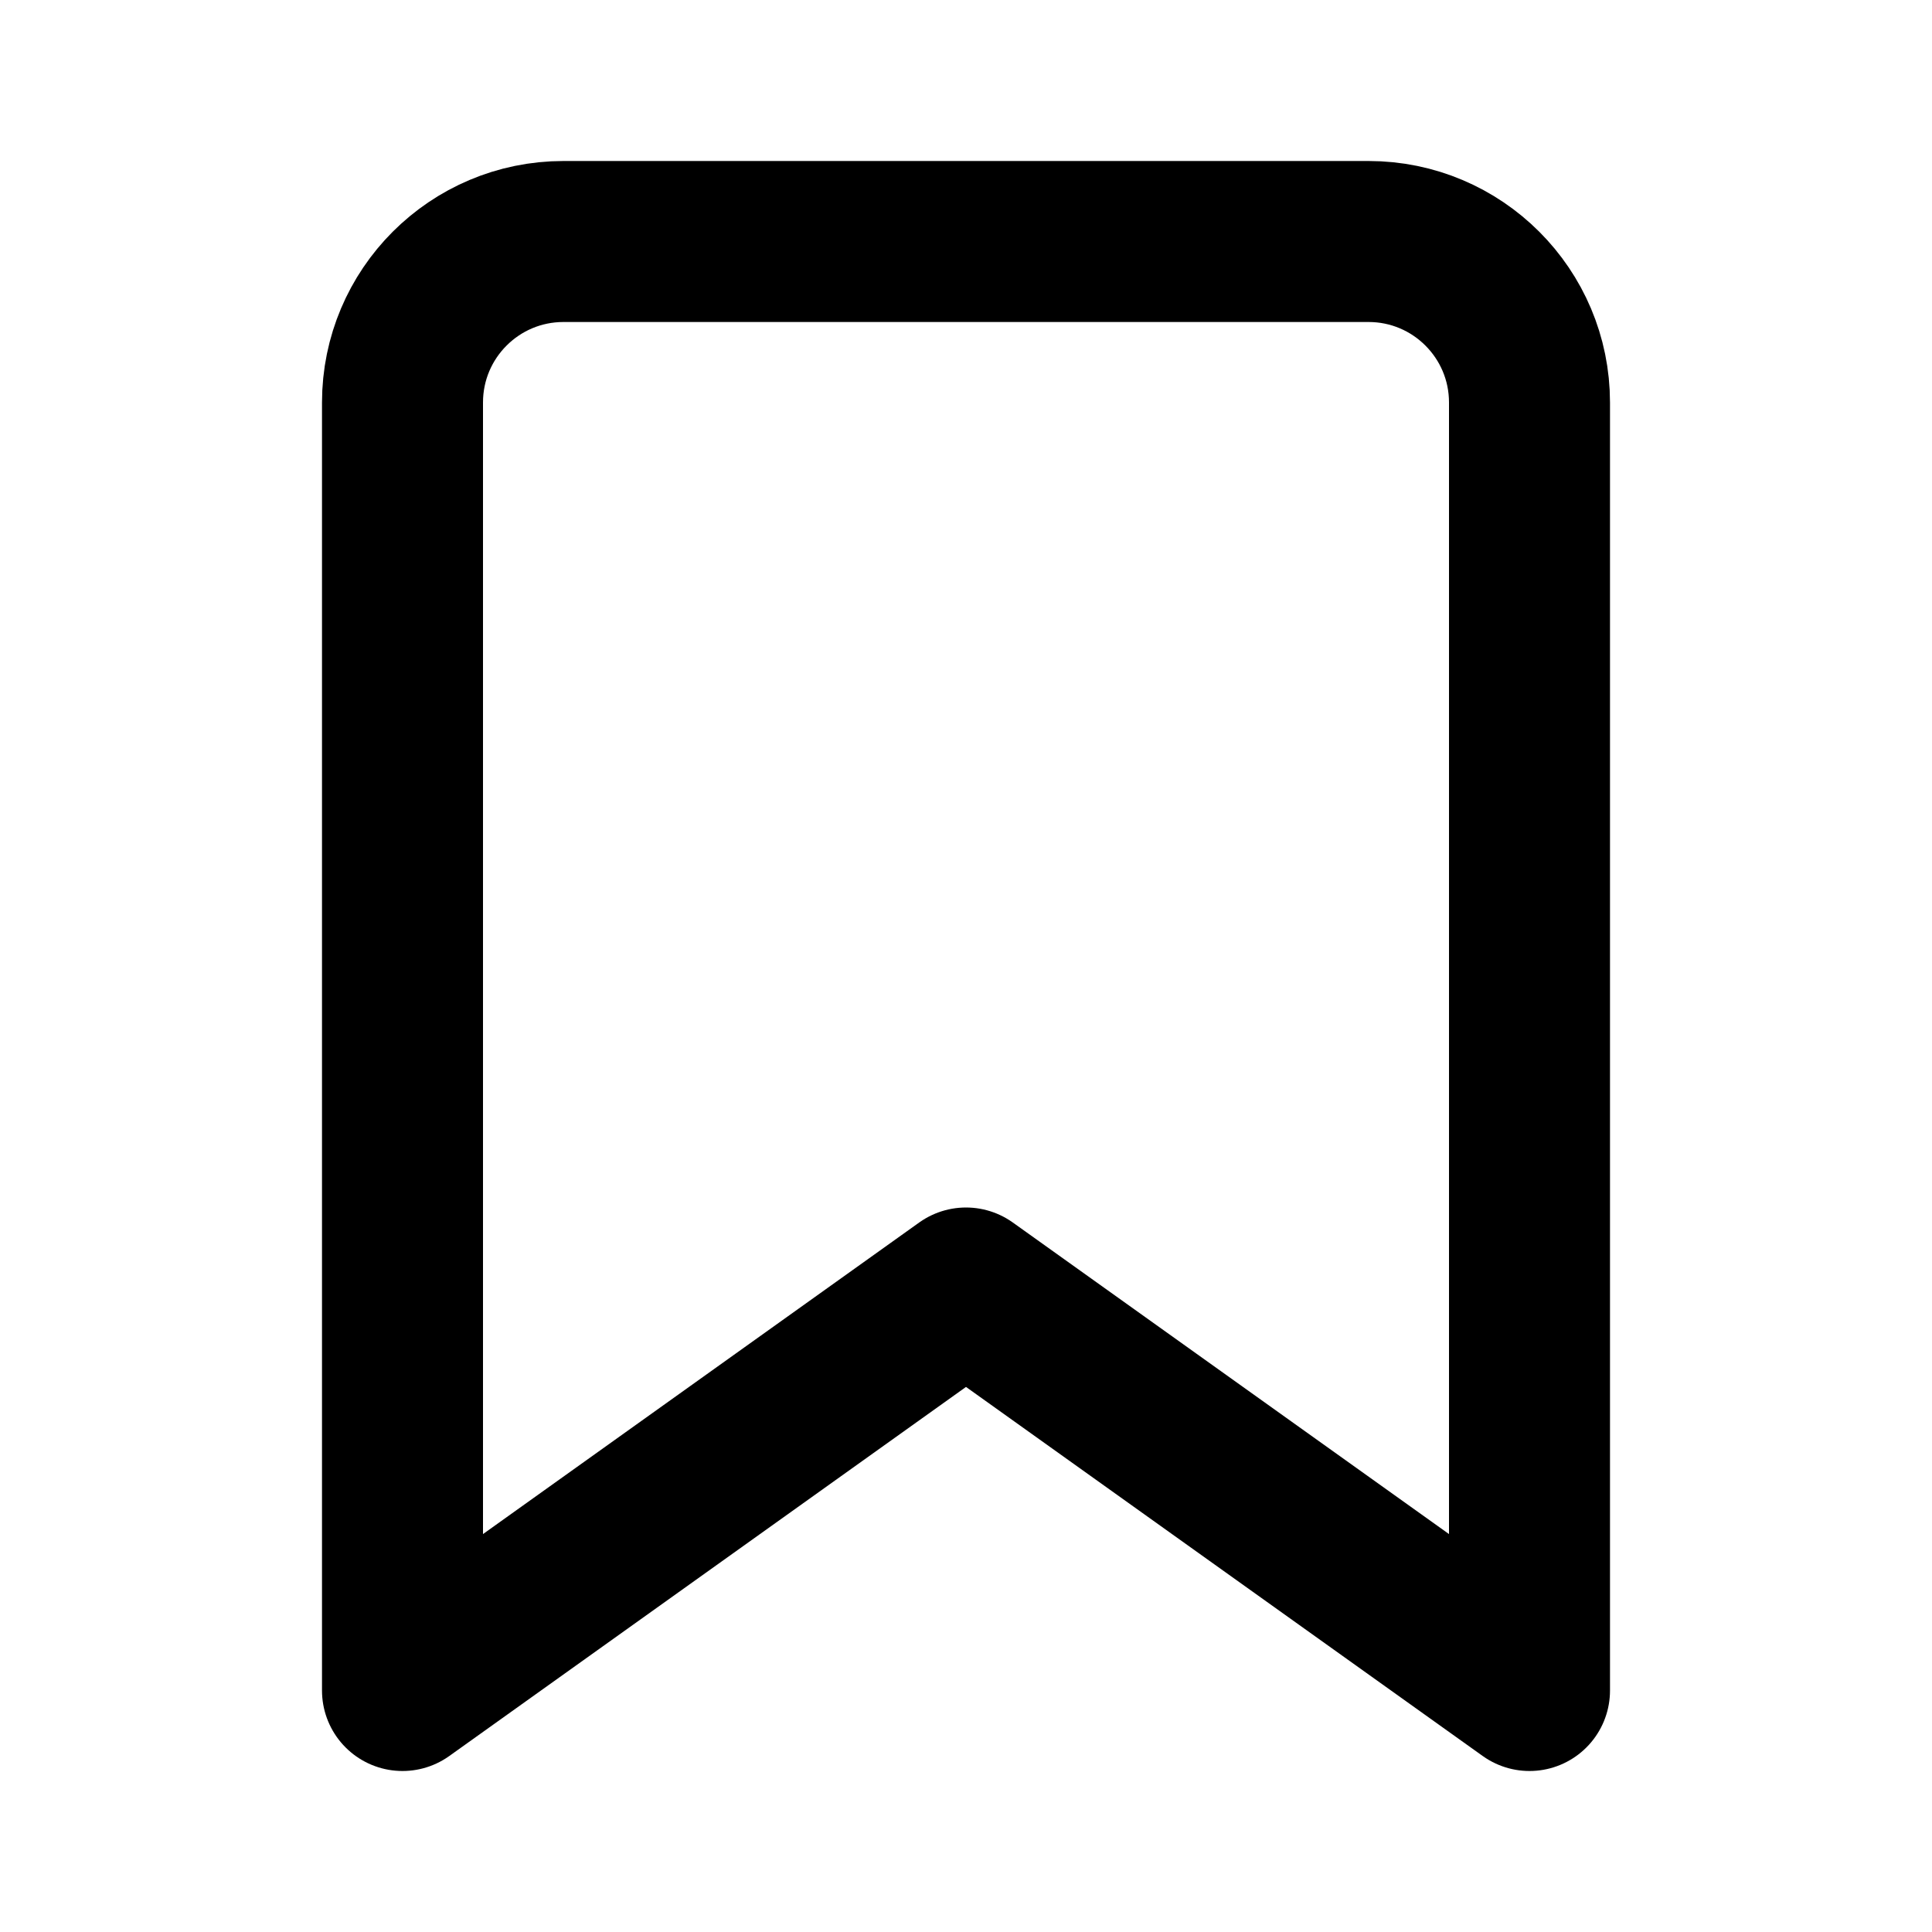
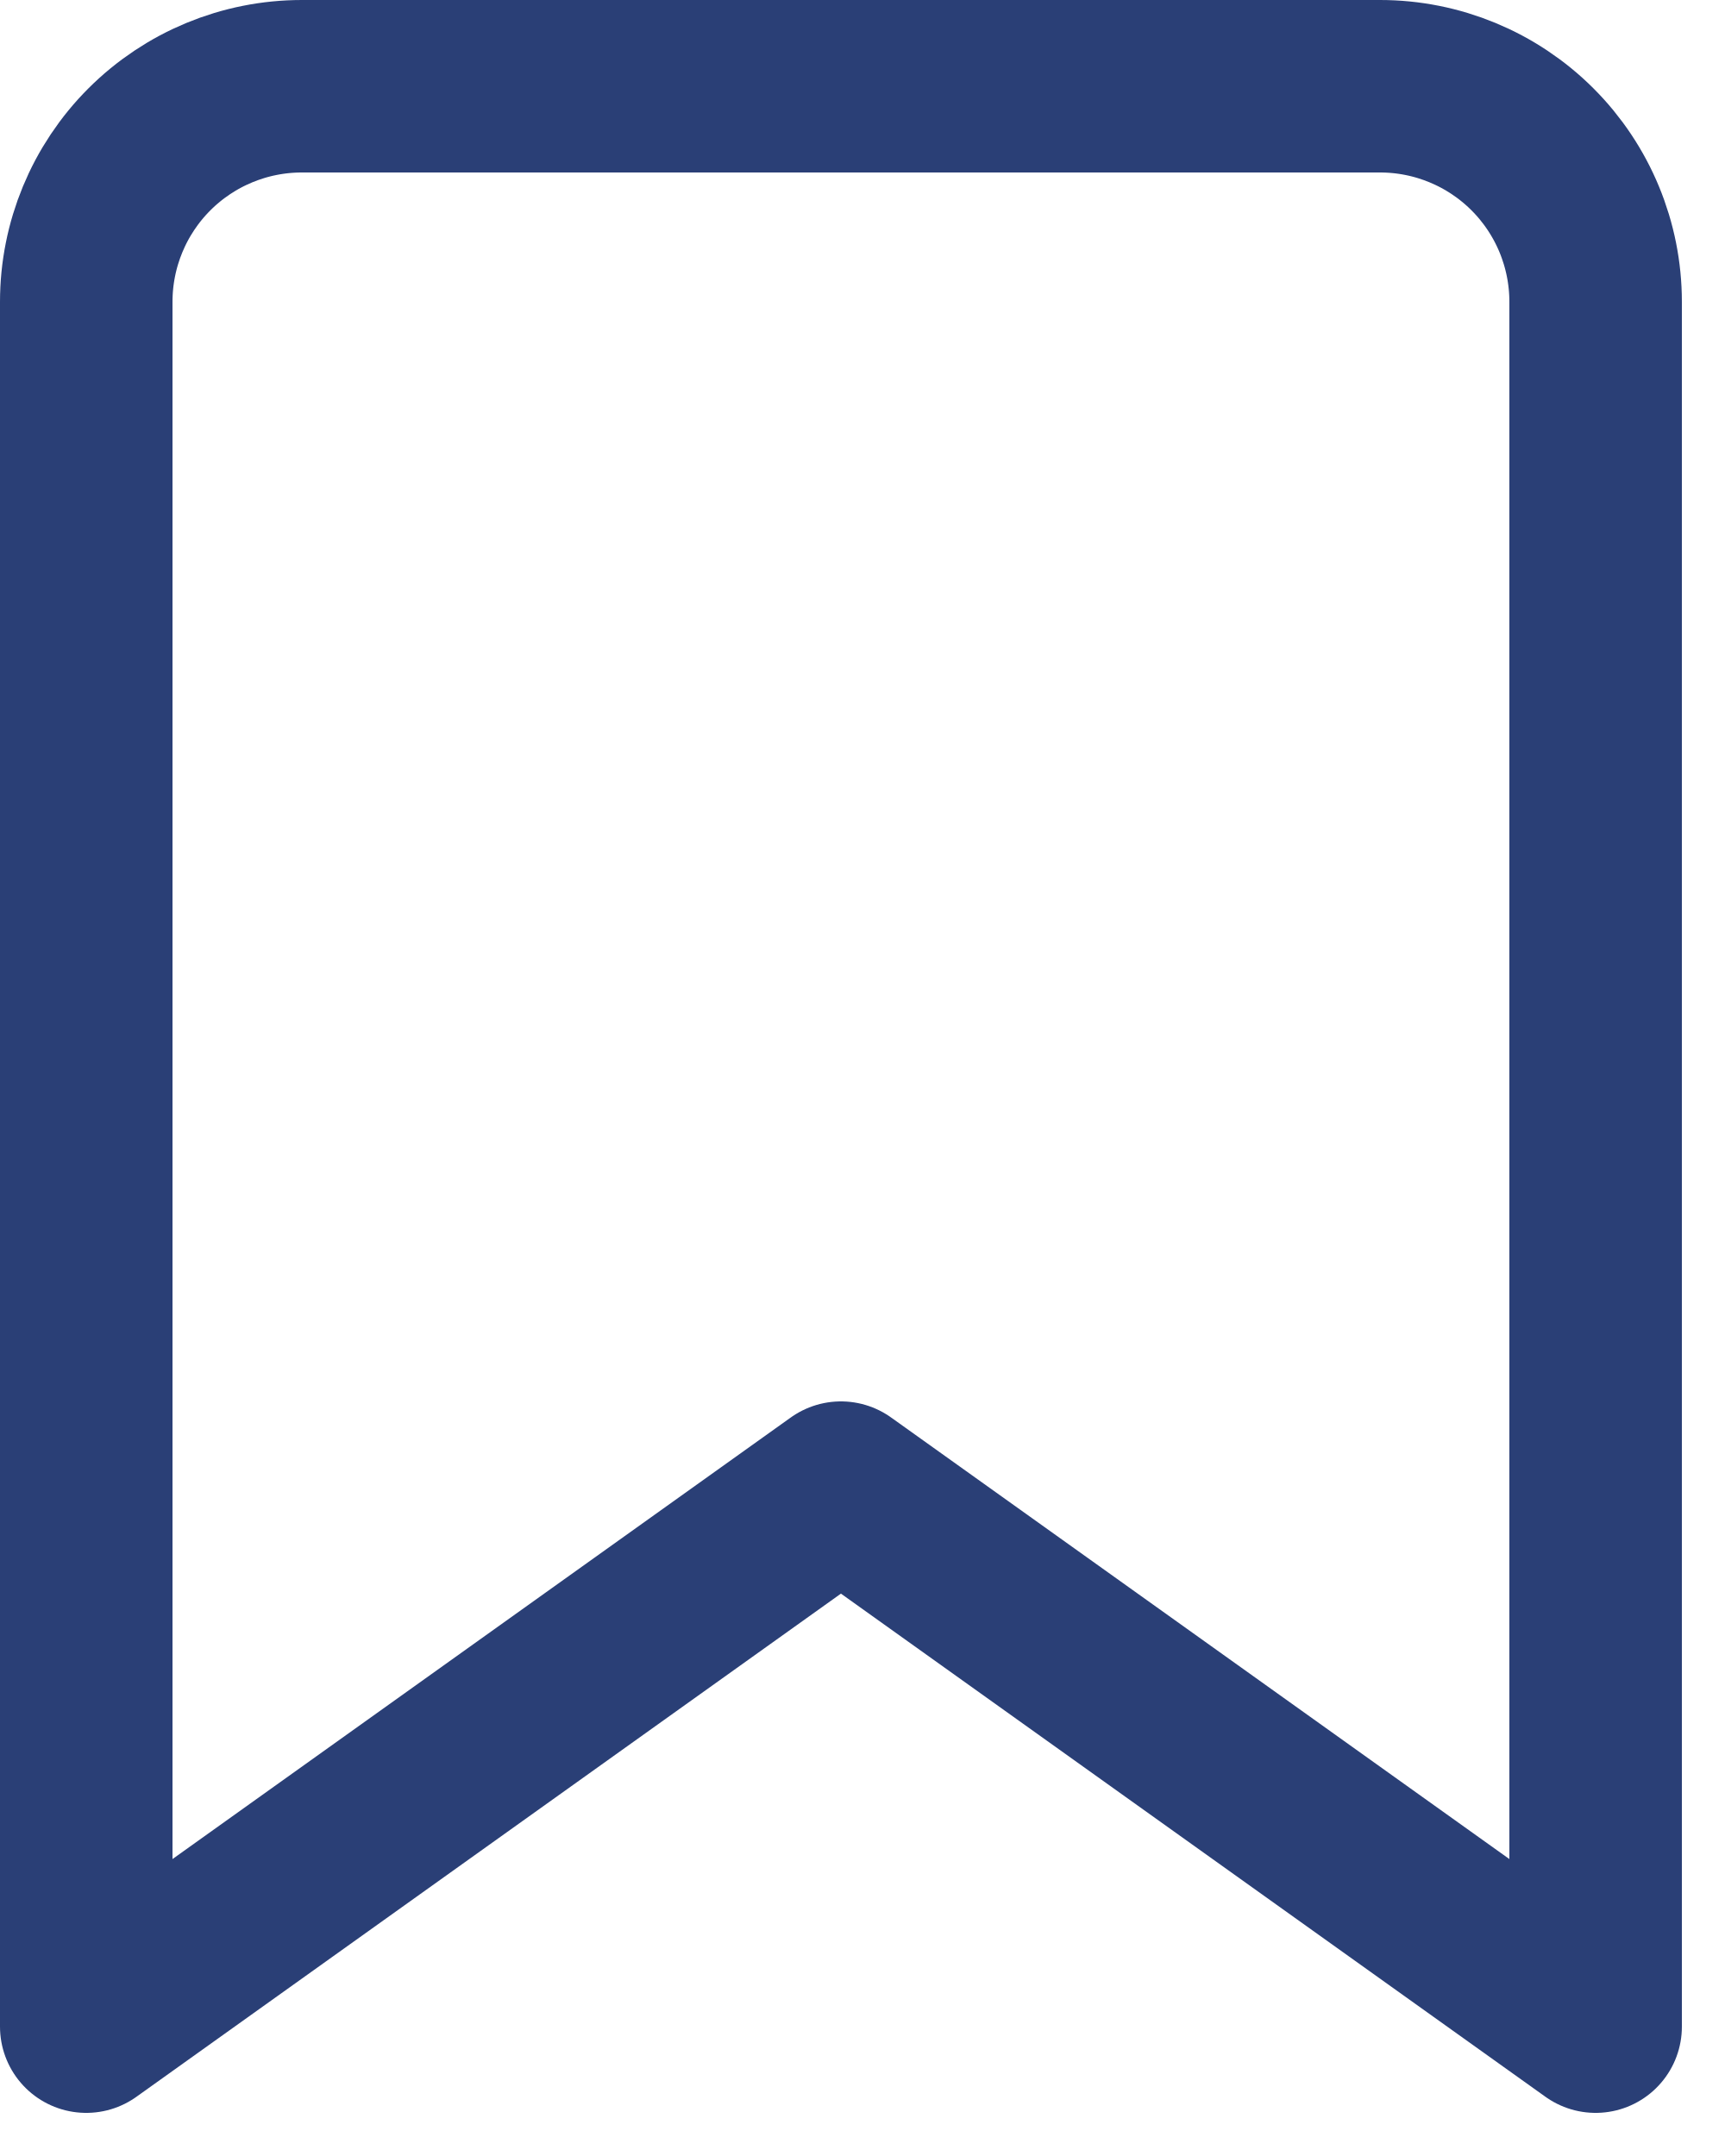
- <svg xmlns="http://www.w3.org/2000/svg" width="24" height="24" viewBox="0 0 24 24" fill="none" stroke="currentColor" stroke-width="2" stroke-linecap="round" stroke-linejoin="round" class="feather feather-bookmark">
-   <path d="M19 21l-7-5-7 5V5a2 2 0 0 1 2-2h10a2 2 0 0 1 2 2z" />
+ <svg xmlns="http://www.w3.org/2000/svg" width="20" height="25" viewBox="0 0 20 25" fill="none">
+   <path d="M18.5 23.5L9.75 17.25L1 23.5V3.5C1 2.837 1.263 2.201 1.732 1.732C2.201 1.263 2.837 1 3.5 1H16C16.663 1 17.299 1.263 17.768 1.732C18.237 2.201 18.5 2.837 18.5 3.5V23.5Z" stroke="#2A3F76" stroke-width="2" stroke-linecap="round" stroke-linejoin="round" />
</svg>
